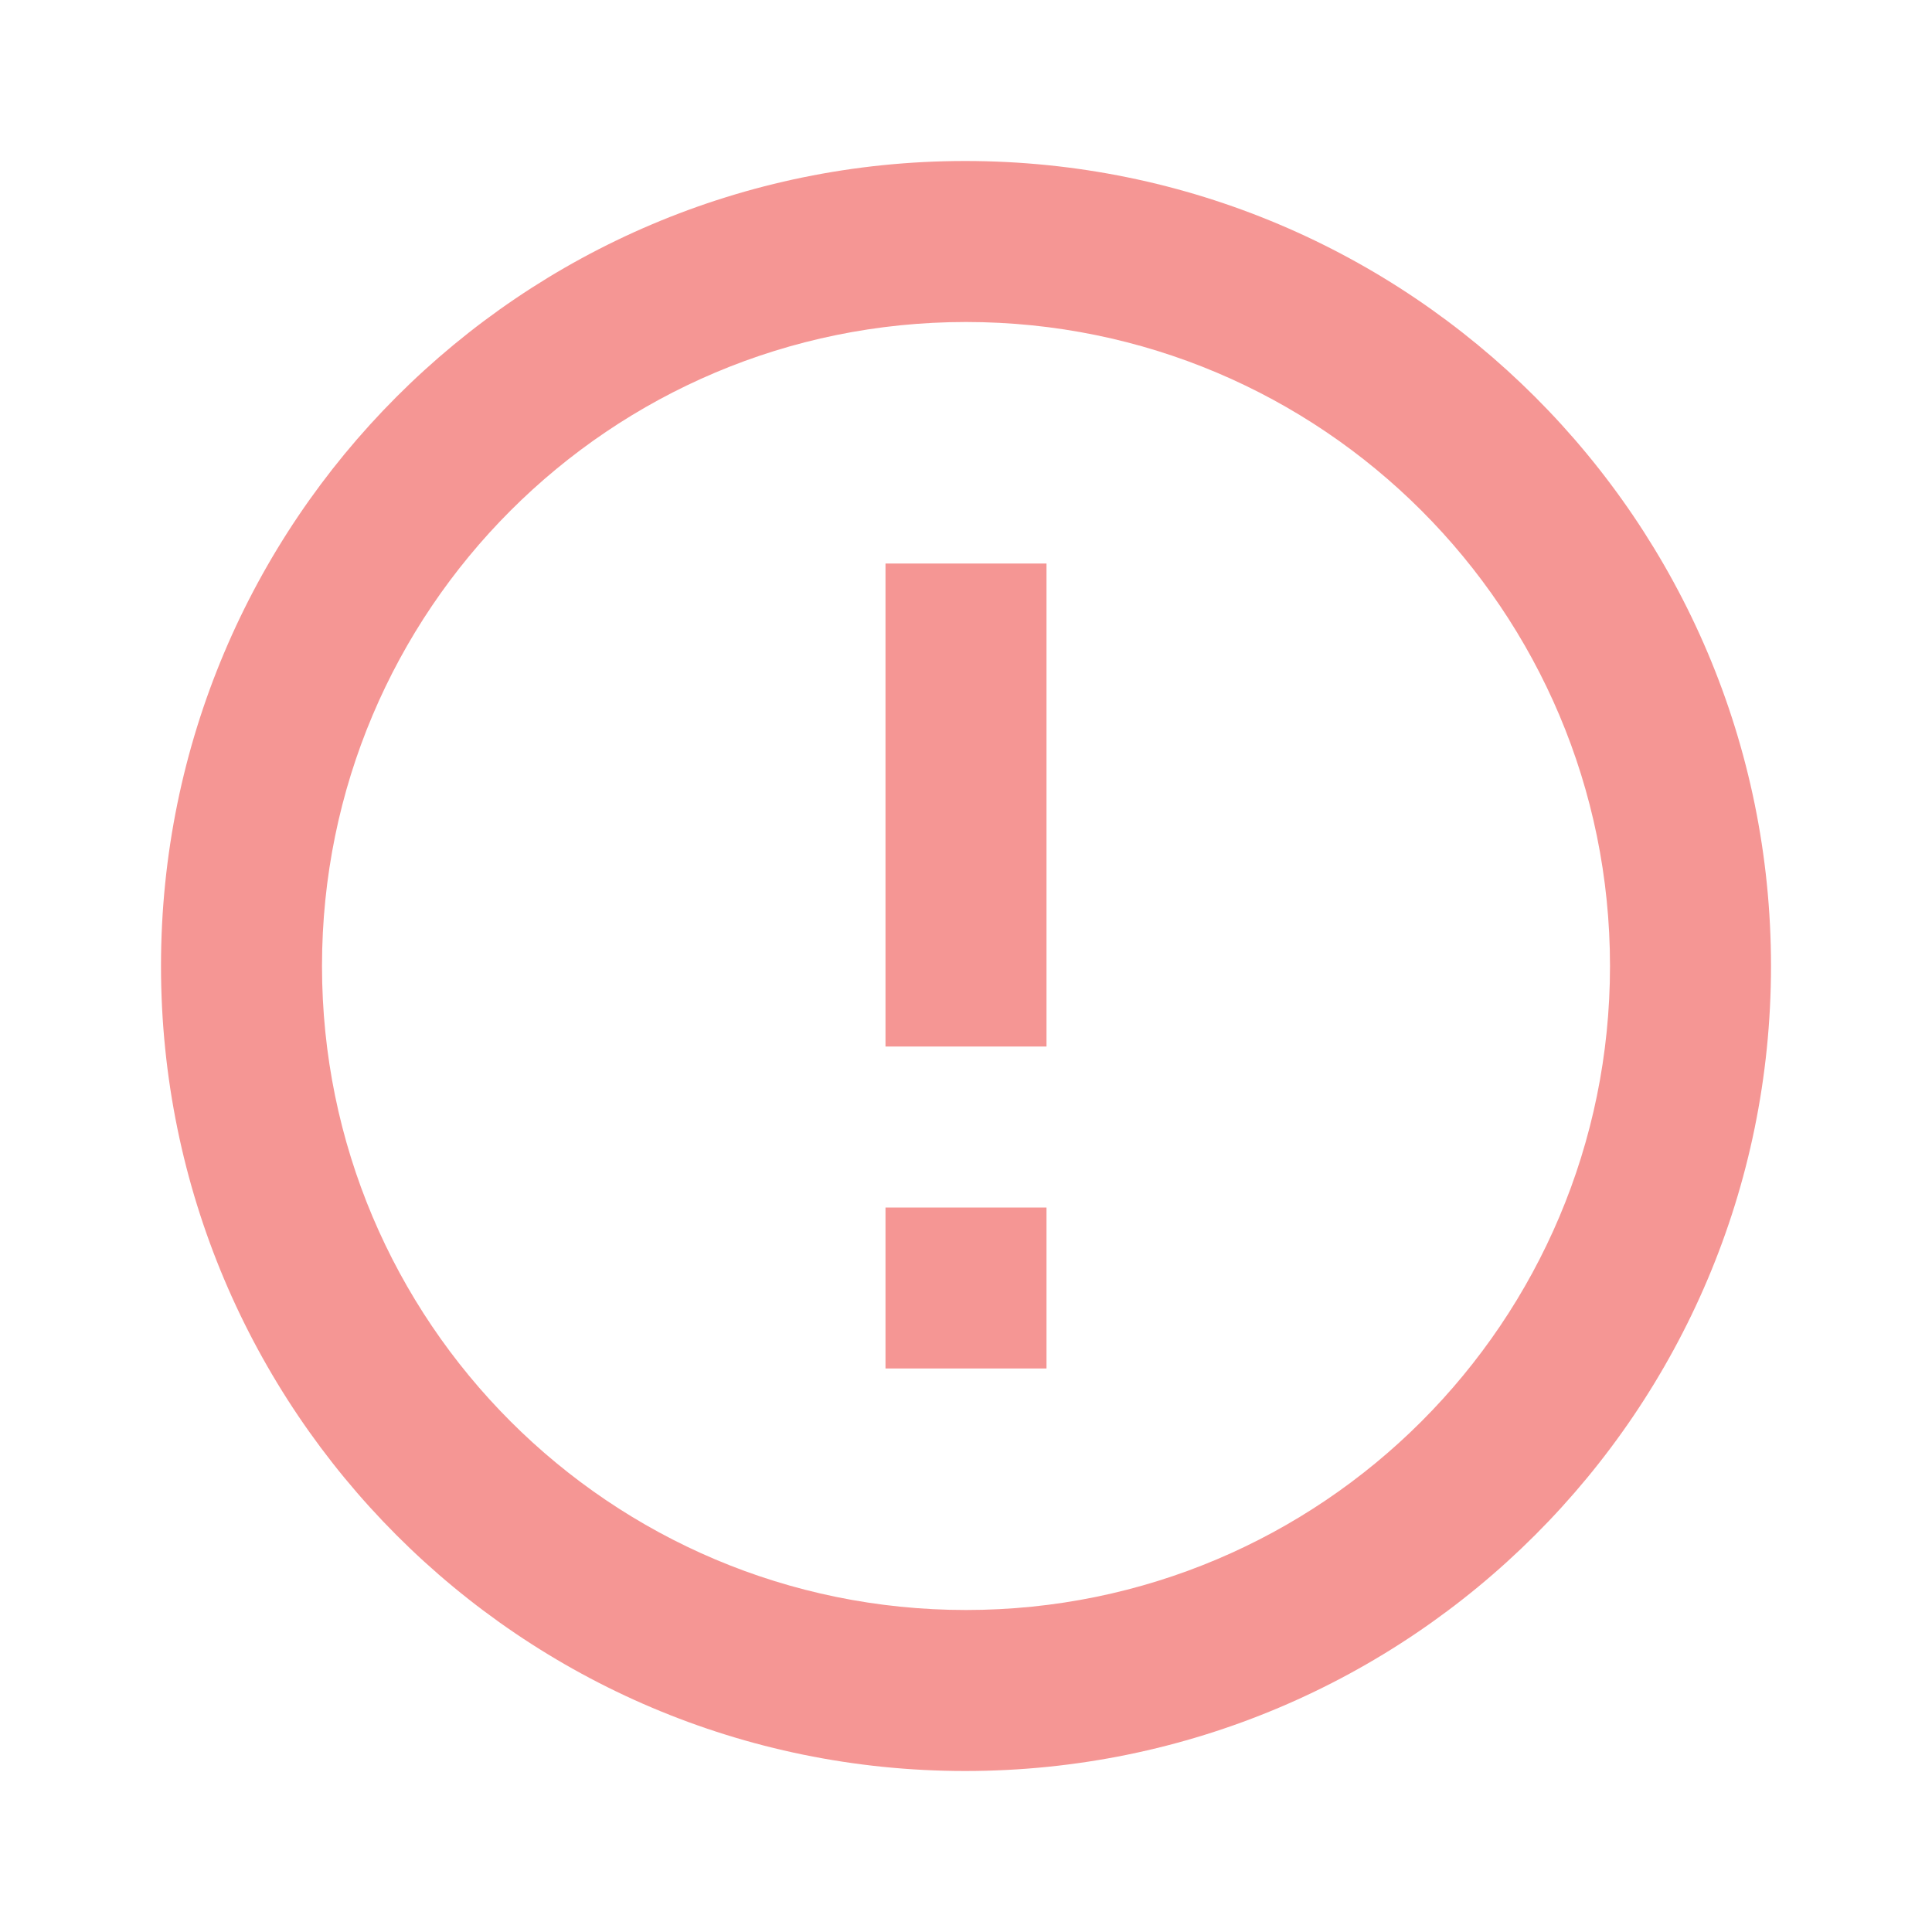
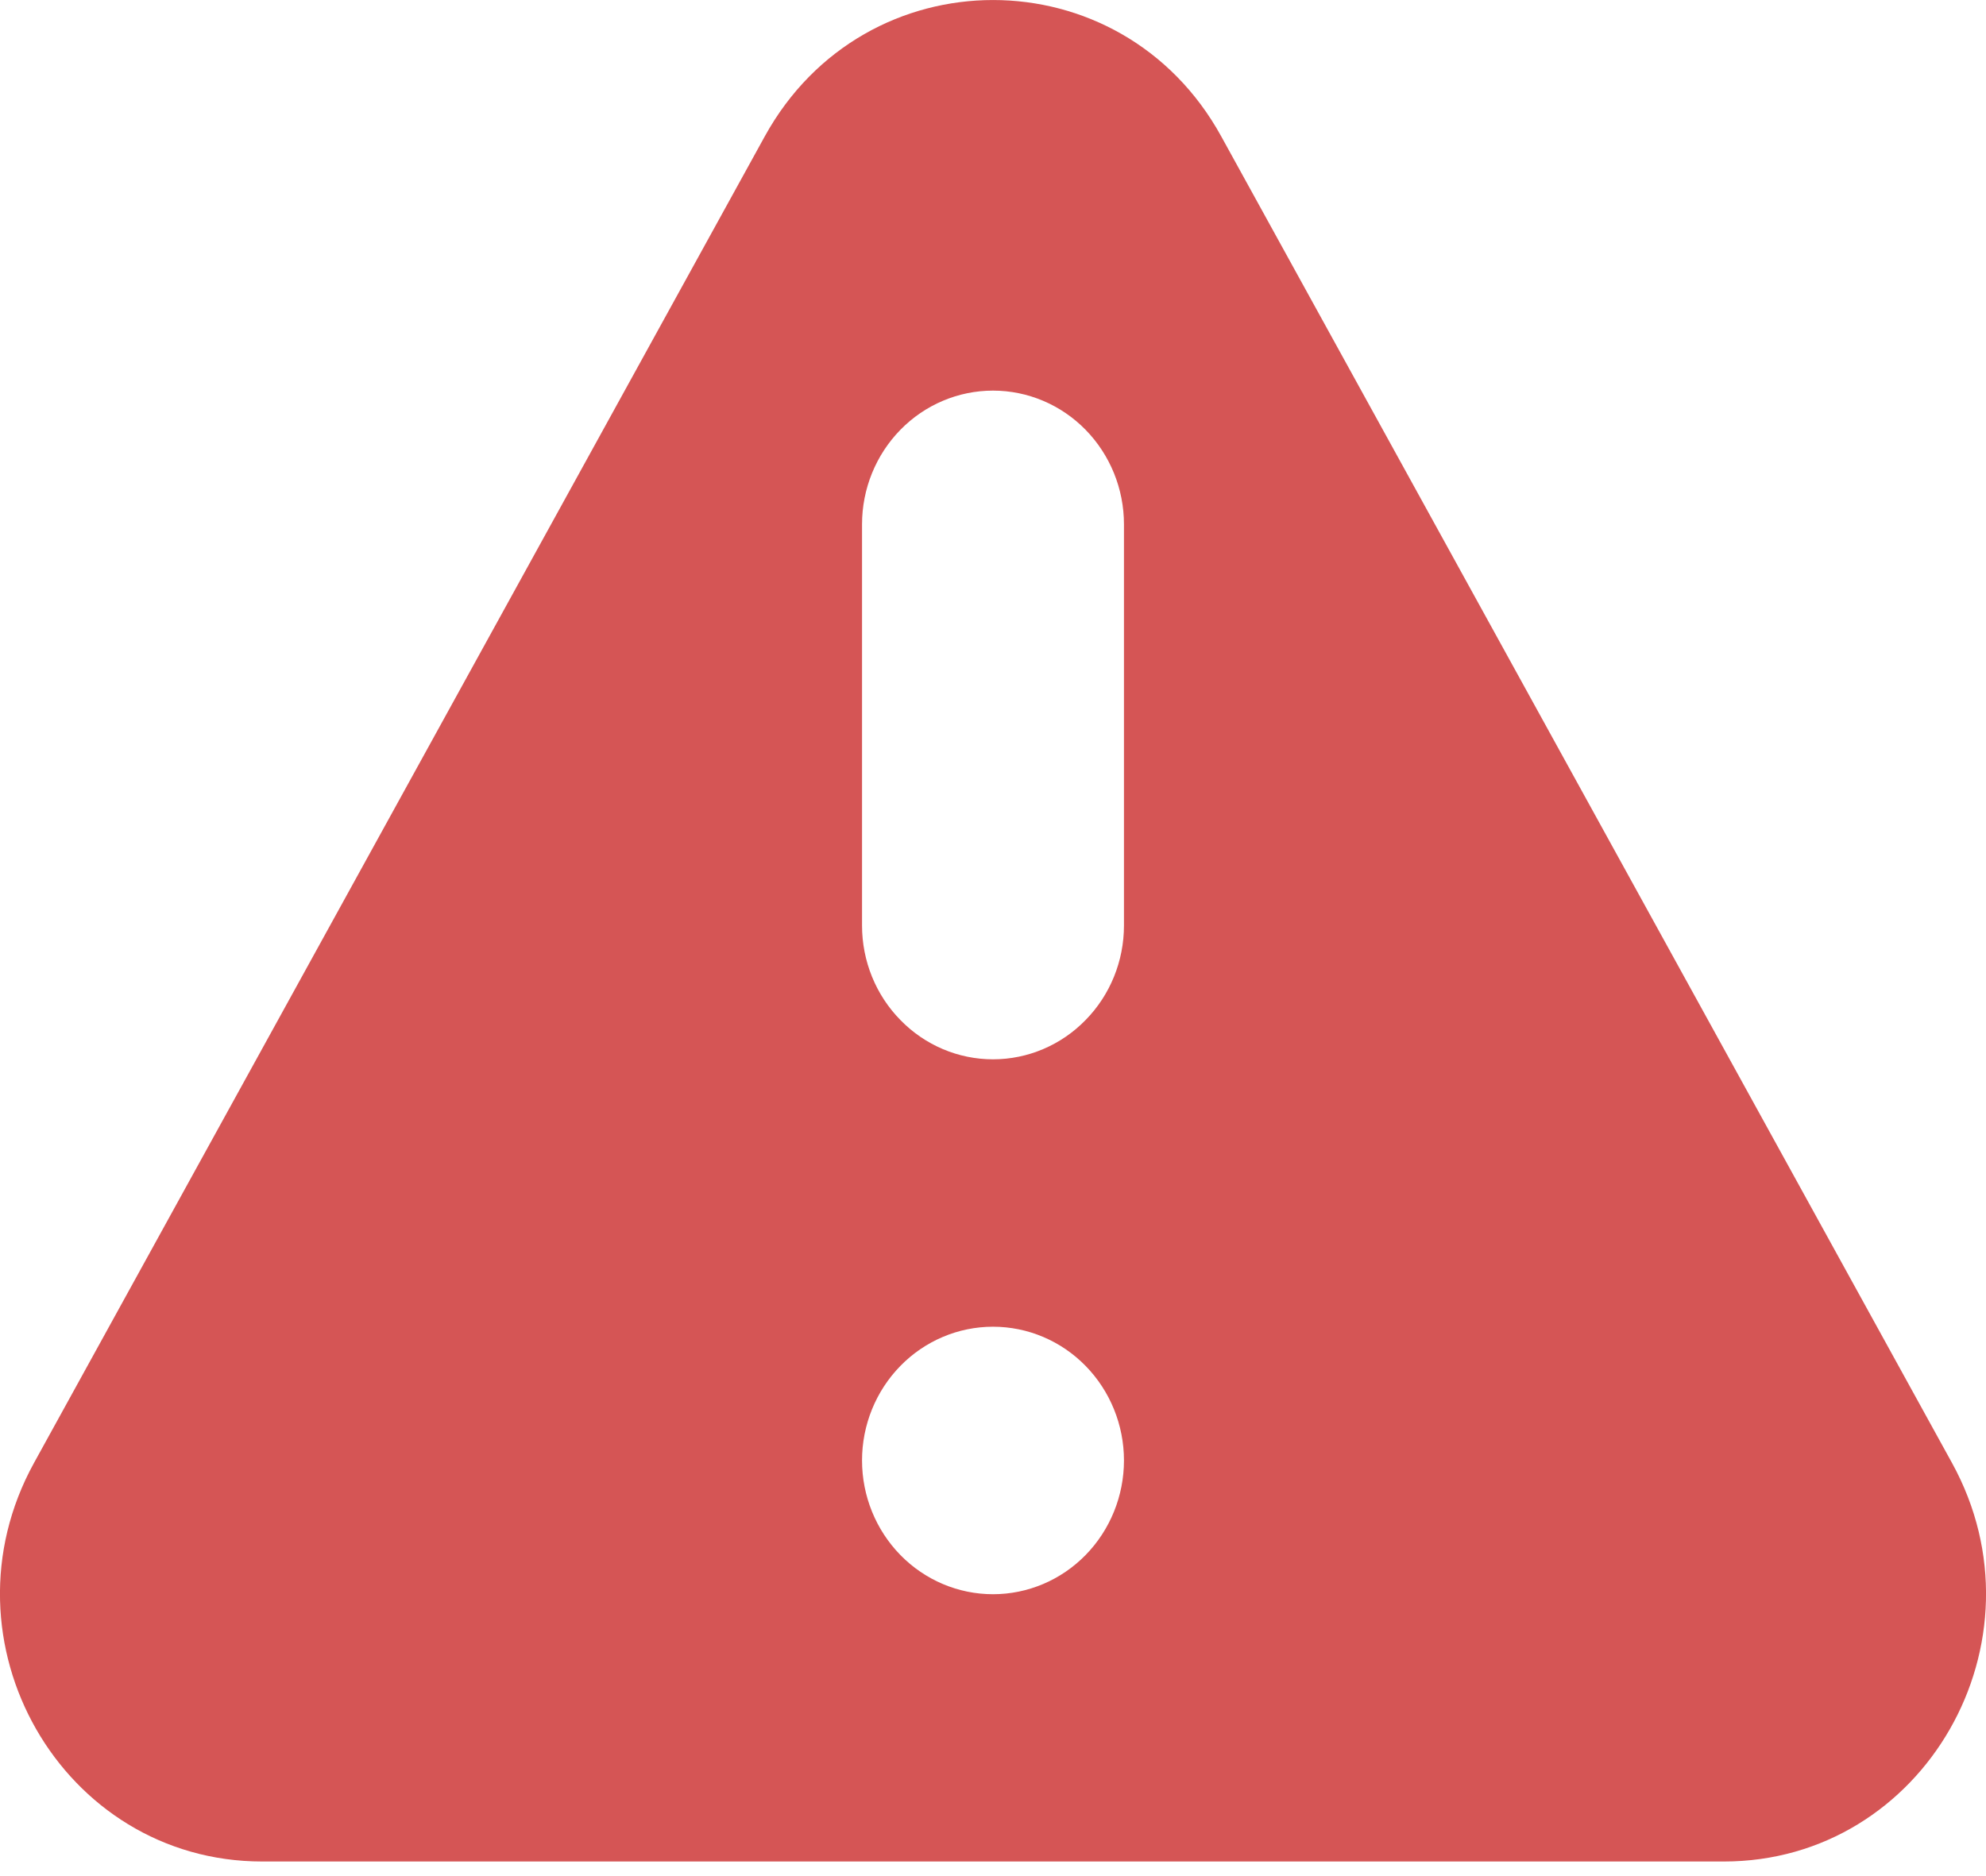
- <svg xmlns="http://www.w3.org/2000/svg" class="MuiSvgIcon-root MuiSvgIcon-fontSizeInherit css-1cw4hi4" fill="#F59694" focusable="false" aria-hidden="true" width="60" height="60" viewBox="0 0 24 24" data-testid="ErrorOutlineIcon">
-   <path d="M11 15h2v2h-2zm0-8h2v6h-2zm.99-5C6.47 2 2 6.48 2 12s4.47 10 9.99 10C17.52 22 22 17.52 22 12S17.52 2 11.99 2zM12 20c-4.42 0-8-3.58-8-8s3.58-8 8-8 8 3.58 8 8-3.58 8-8 8z" />
+ <svg xmlns="http://www.w3.org/2000/svg" width="18" height="17" viewBox="0 0 18 17" fill="none">
+   <path fill-rule="evenodd" clip-rule="evenodd" d="M6.931 1.237C7.839 -0.412 10.162 -0.412 11.069 1.237L17.692 13.262C18.582 14.88 17.439 16.875 15.624 16.875H2.377C0.561 16.875 -0.582 14.88 0.308 13.262L6.931 1.237ZM10.187 13.239C10.187 13.561 10.062 13.869 9.839 14.097C9.617 14.324 9.315 14.452 9 14.452C8.685 14.452 8.383 14.324 8.161 14.097C7.938 13.869 7.813 13.561 7.813 13.239C7.813 12.918 7.938 12.61 8.161 12.382C8.383 12.155 8.685 12.027 9 12.027C9.315 12.027 9.617 12.155 9.839 12.382C10.062 12.61 10.187 12.918 10.187 13.239ZM9 3.541C8.685 3.541 8.383 3.669 8.161 3.896C7.938 4.124 7.813 4.432 7.813 4.753V8.39C7.813 8.712 7.938 9.02 8.161 9.247C8.383 9.475 8.685 9.603 9 9.603C9.315 9.603 9.617 9.475 9.839 9.247C10.062 9.02 10.187 8.712 10.187 8.39V4.753C10.187 4.432 10.062 4.124 9.839 3.896C9.617 3.669 9.315 3.541 9 3.541Z" fill="#D55555" />
</svg>
